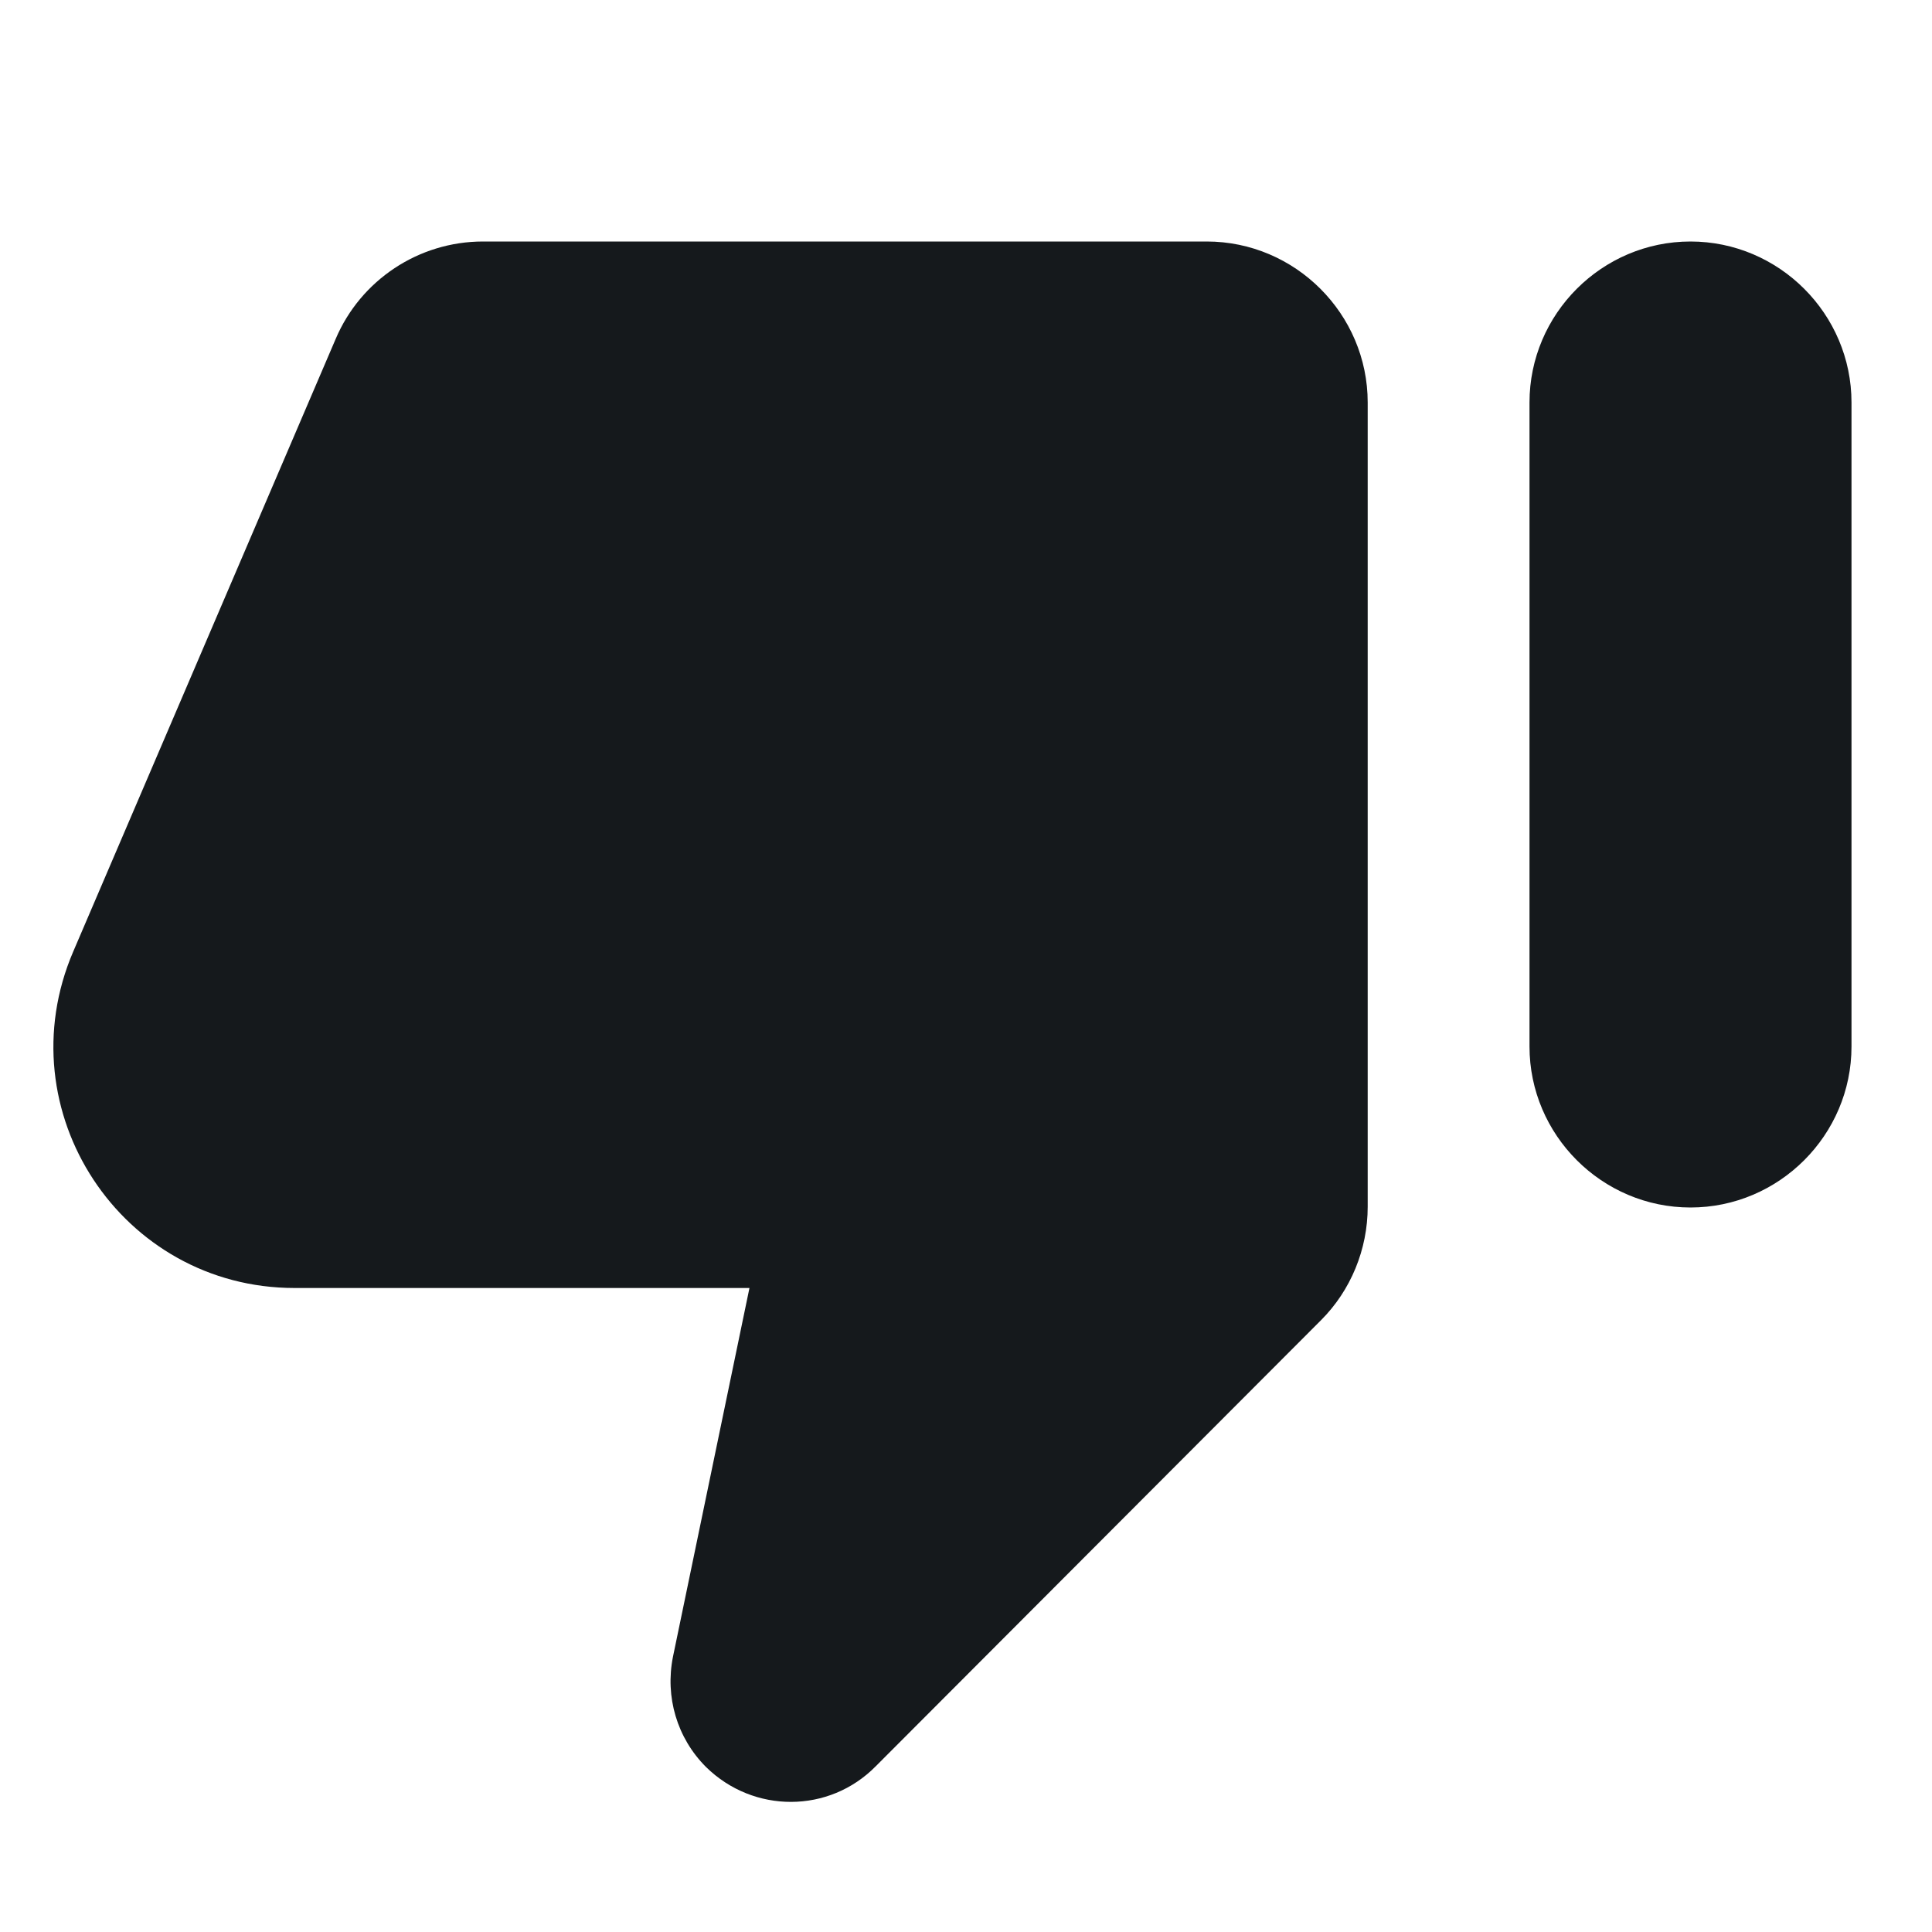
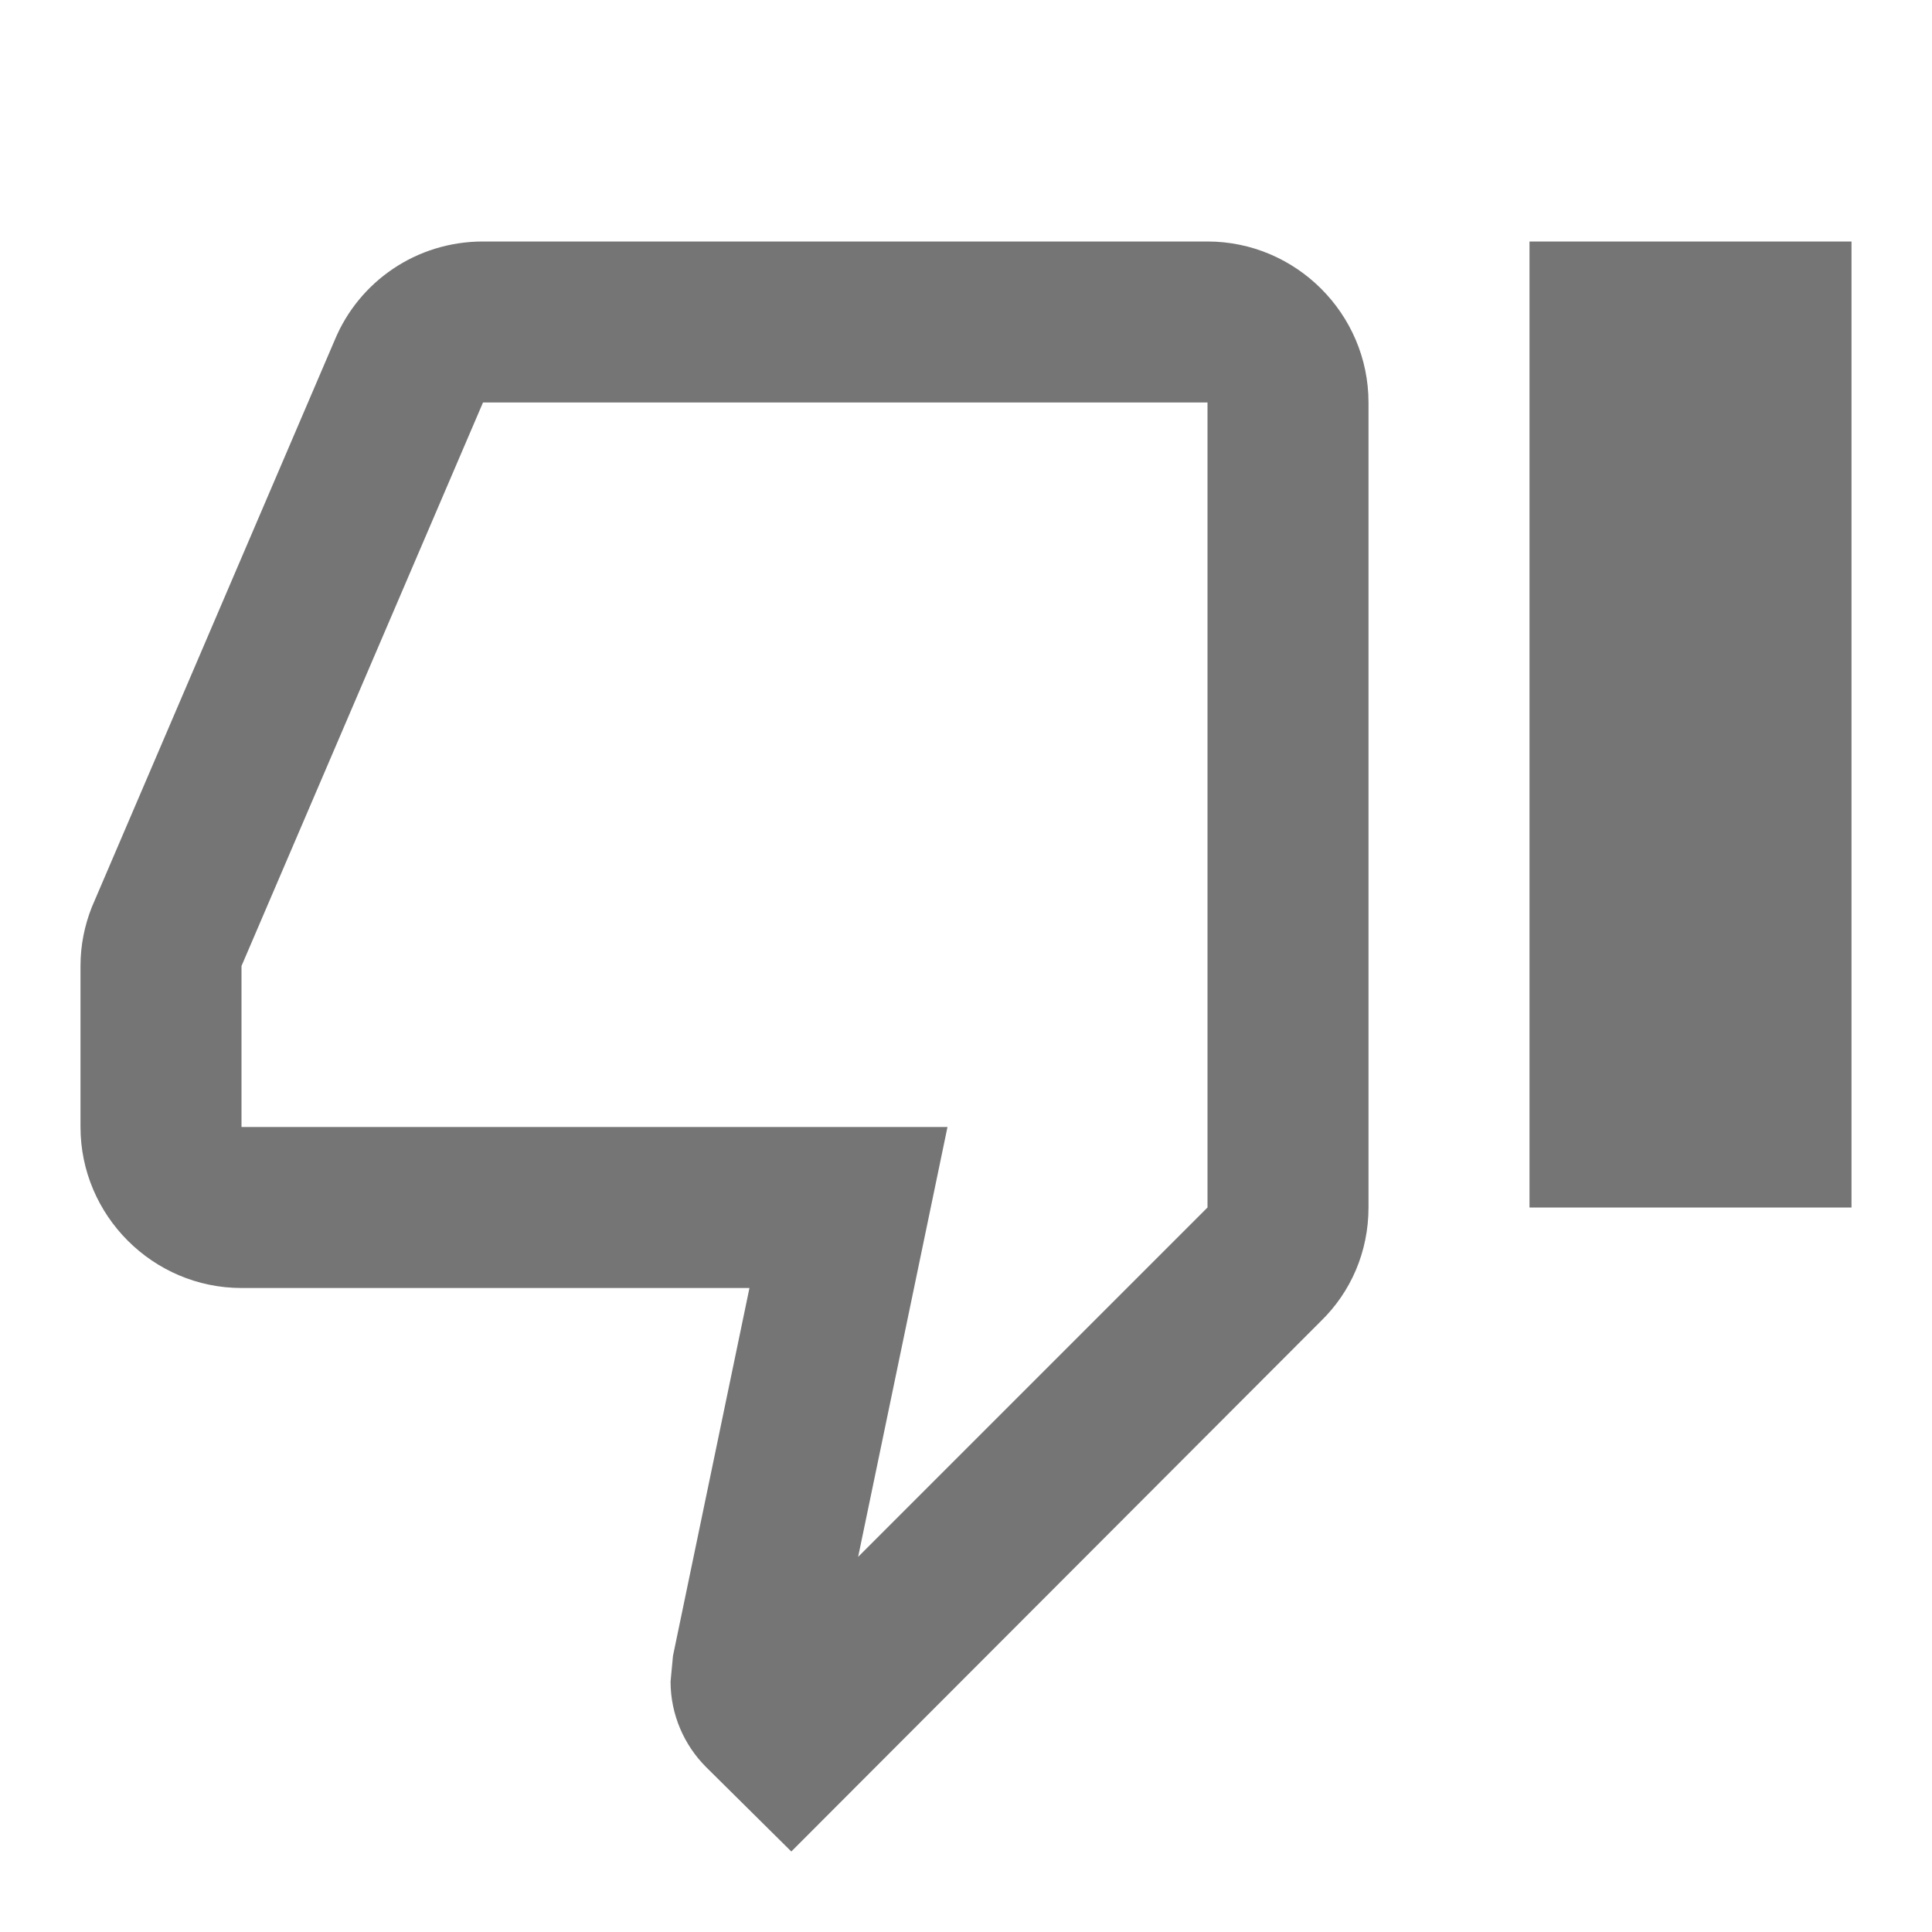
<svg xmlns="http://www.w3.org/2000/svg" width="24" height="24" viewBox="0 0 24 24" fill="none">
-   <path d="M10.88 21.94L16.41 16.4C16.78 16.03 16.99 15.52 16.99 14.99V5C16.99 3.9 16.09 3 14.99 3H6C5.2 3 4.48 3.48 4.17 4.21L0.91 11.82C0.06 13.8 1.51 16 3.66 16H9.31L8.36 20.58C8.26 21.08 8.41 21.59 8.77 21.95C9.36 22.53 10.3 22.53 10.88 21.94V21.94ZM21 3C19.9 3 19 3.9 19 5V13C19 14.1 19.9 15 21 15C22.1 15 23 14.1 23 13V5C23 3.9 22.1 3 21 3Z" fill="#15191C" />
+   <path d="M15 3H6C5.17 3 4.46 3.5 4.16 4.22L1.14 11.27C1.05 11.5 1 11.74 1 12V14C1 15.1 1.9 16 3 16H9.31L8.36 20.57L8.33 20.89C8.33 21.3 8.5 21.68 8.77 21.95L9.83 23L16.41 16.41C16.78 16.05 17 15.55 17 15V5C17 3.9 16.1 3 15 3ZM15 15L10.66 19.34L11.77 14H3V12L6 5H15V15ZM19 3H23V15H19V3Z" fill="black" fill-opacity="0.54" />
</svg>
